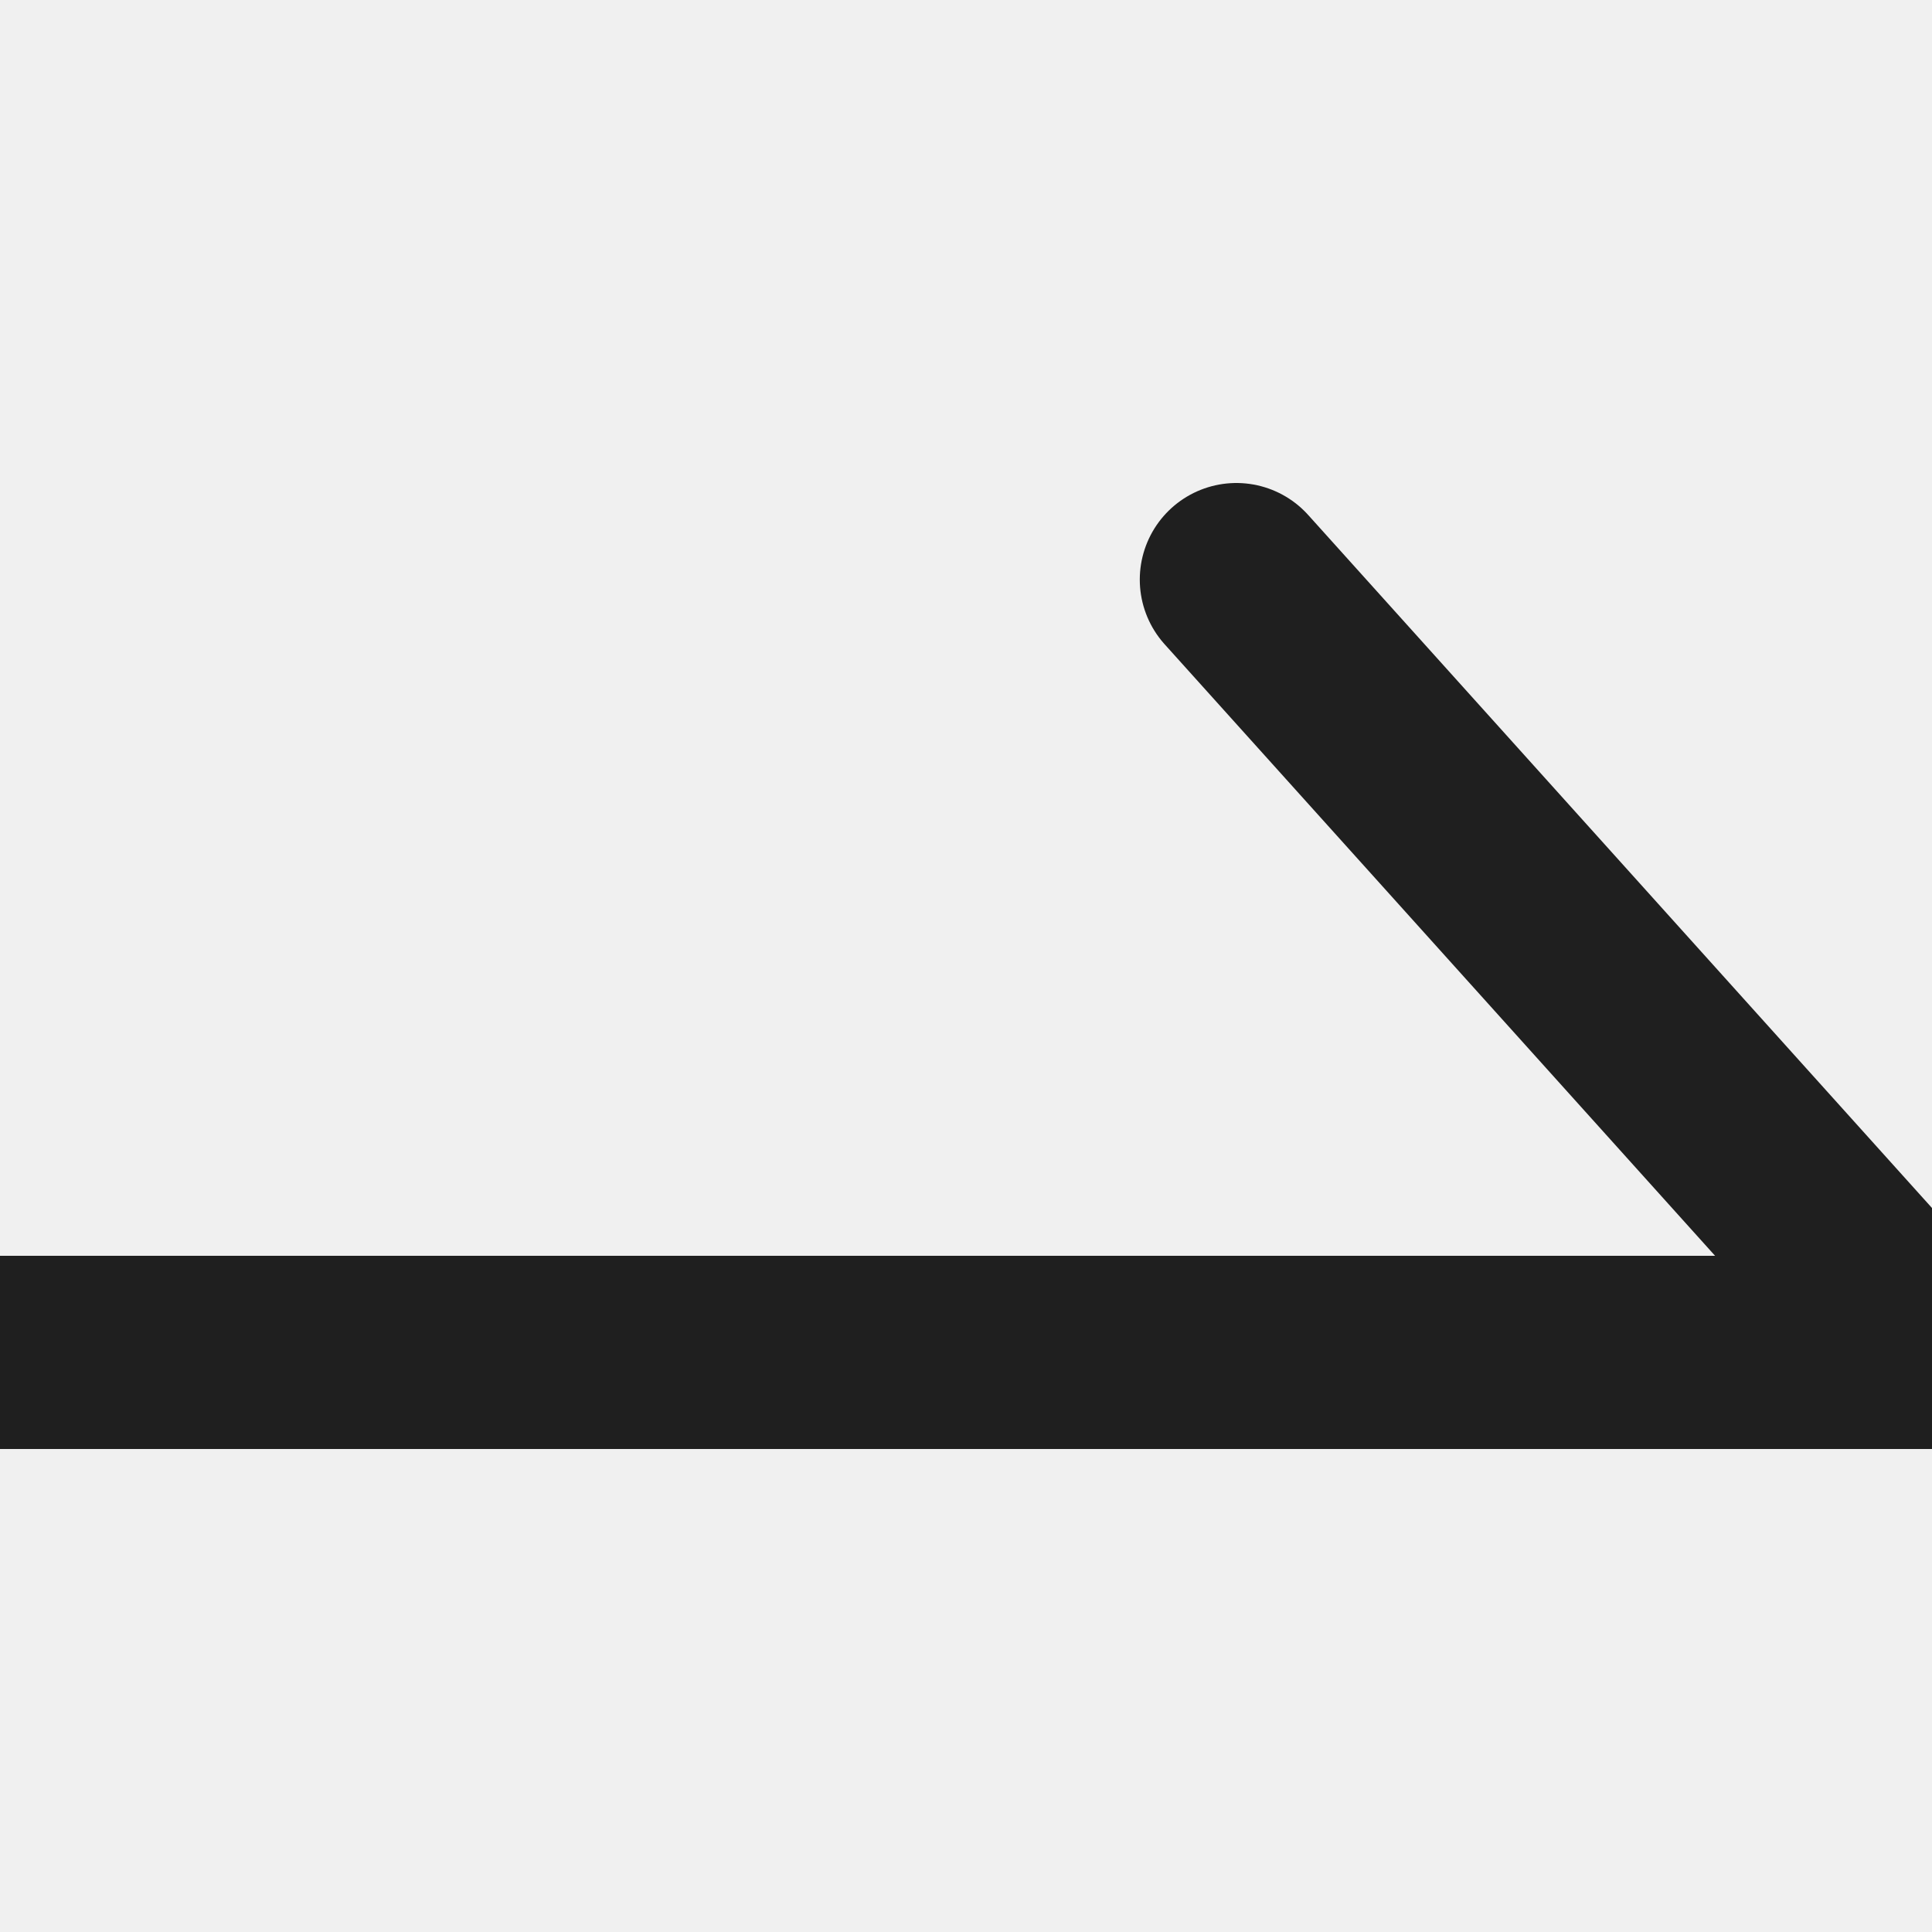
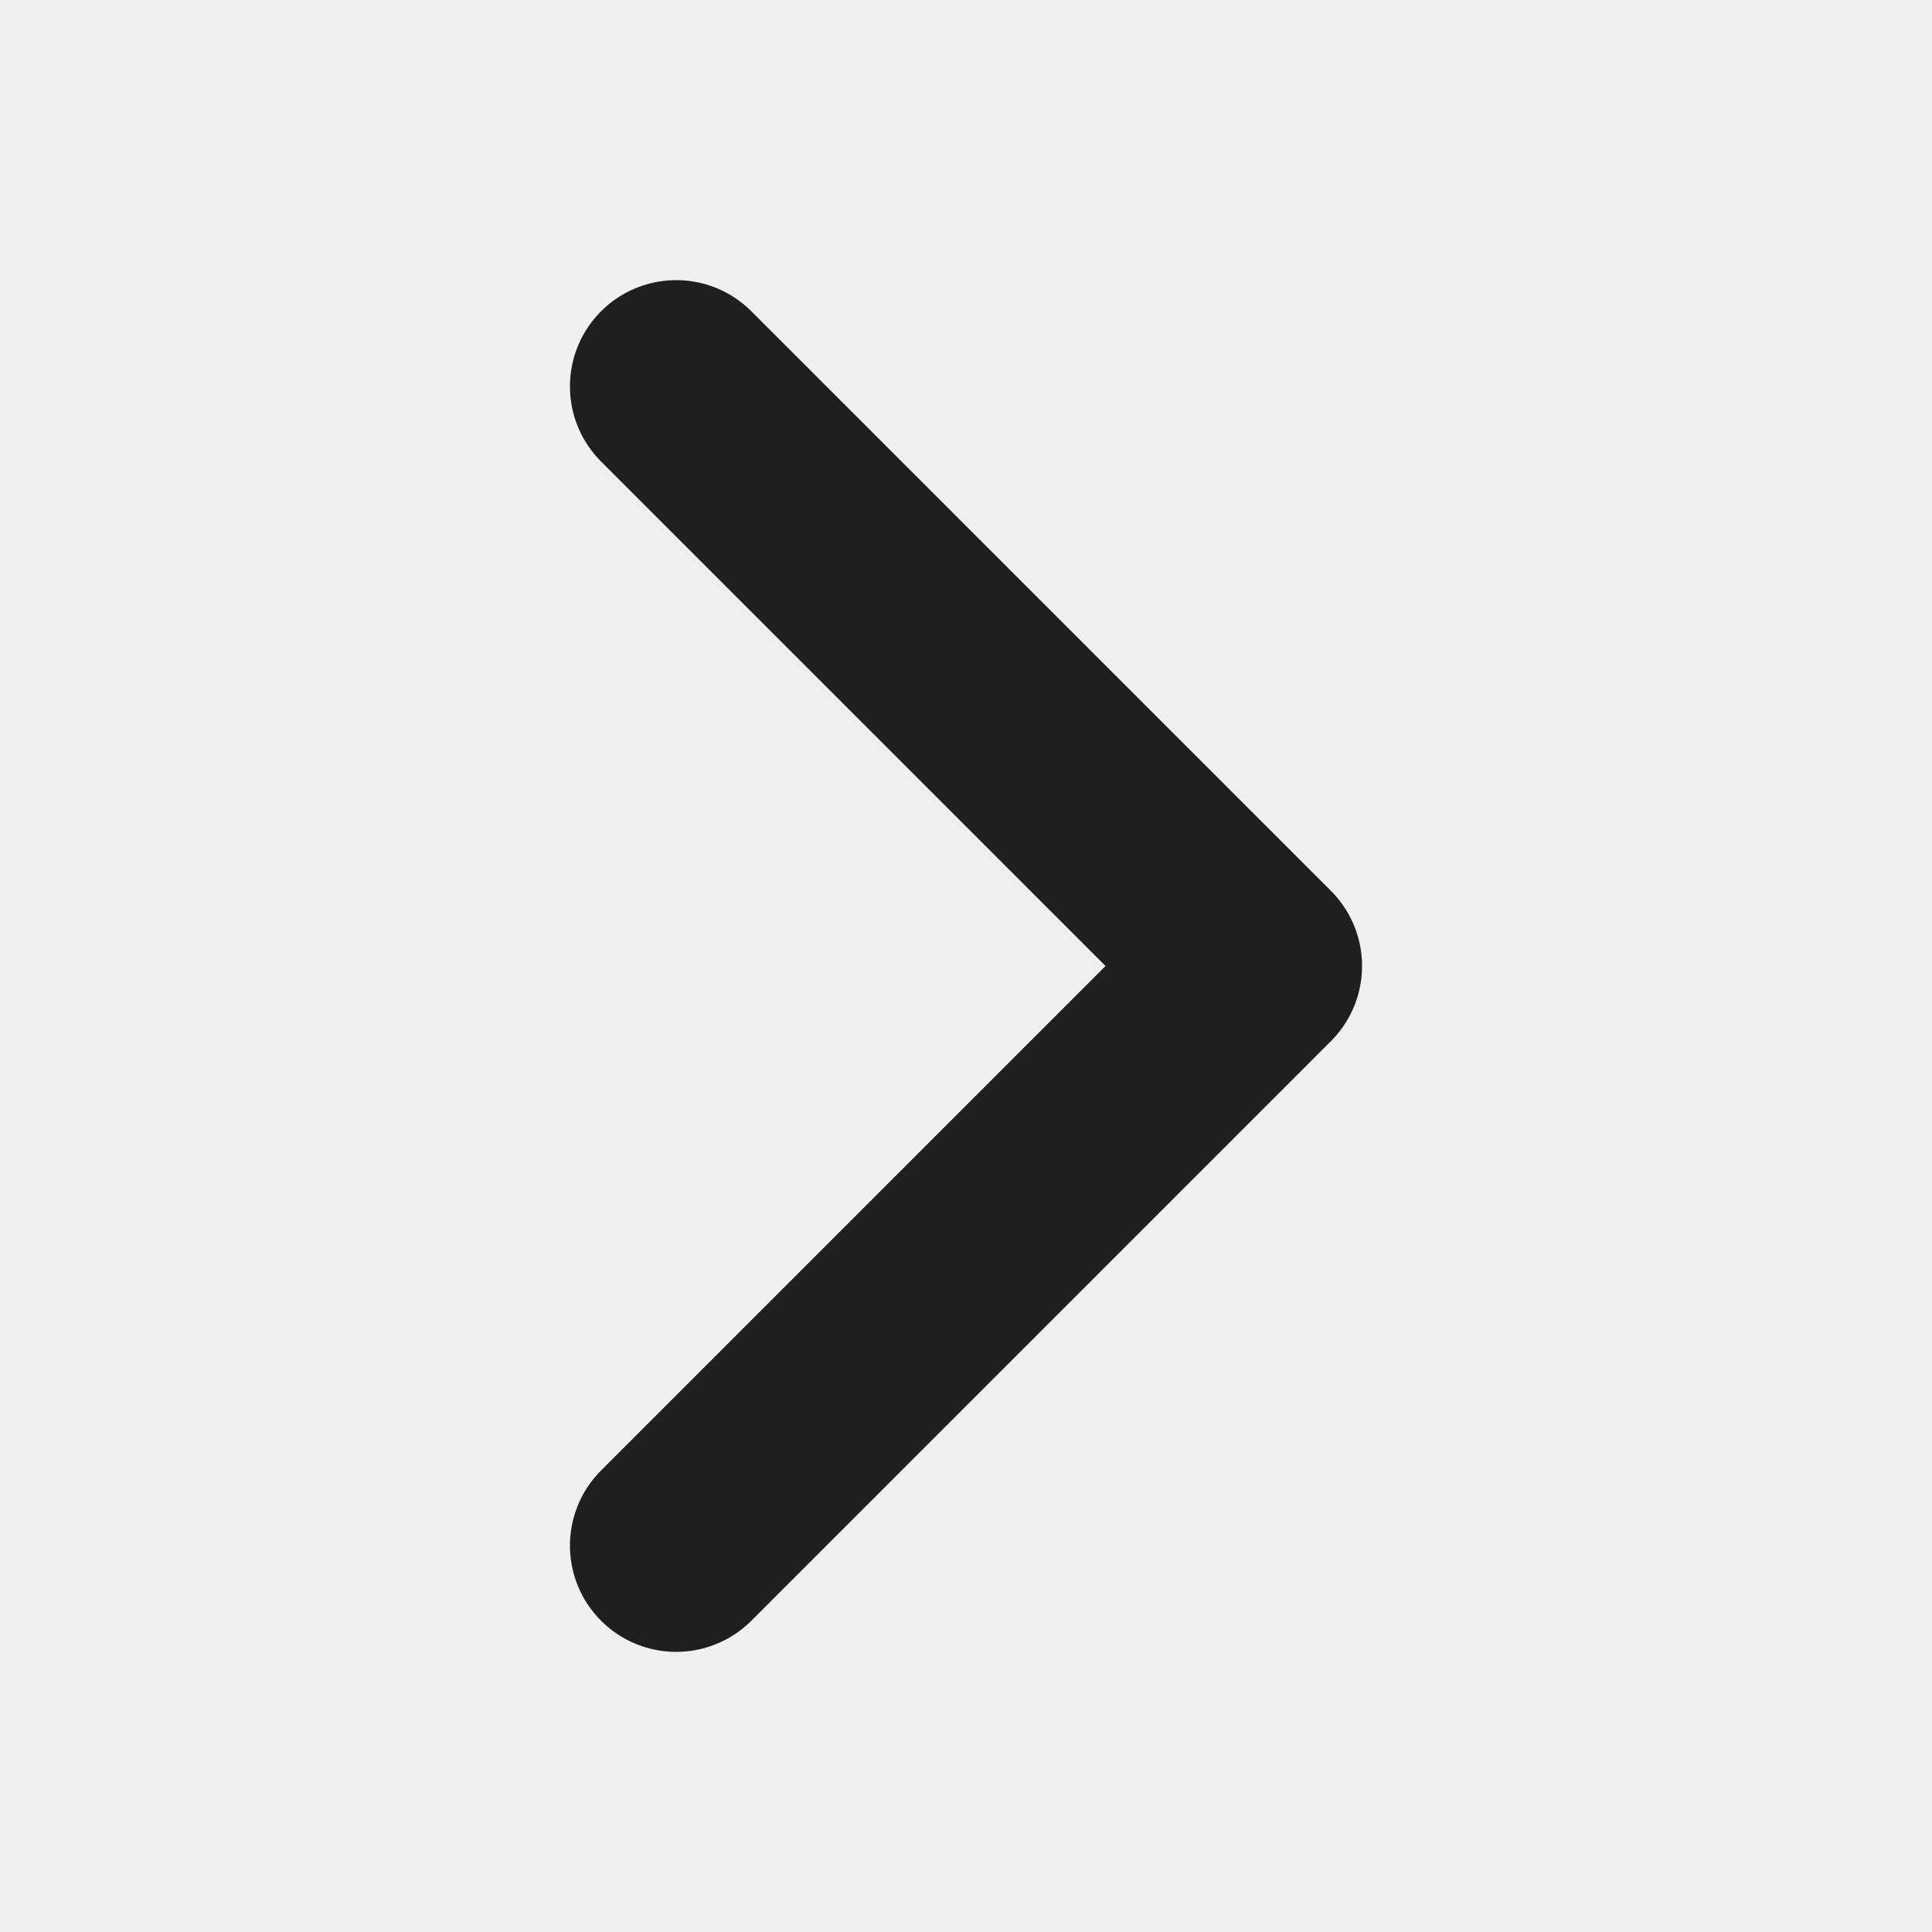
- <svg xmlns="http://www.w3.org/2000/svg" preserveAspectRatio="none" width="100%" height="100%" overflow="visible" style="display: block;" viewBox="0 0 20 20" fill="none">
-   <g id="carousel_next.svg" clip-path="url(#clip0_0_17)">
-     <path id="Vector" d="M0 14H20L12.799 6" stroke="black" stroke-opacity="0.87" stroke-width="2" stroke-linecap="round" stroke-linejoin="round" />
-   </g>
-   <defs>
-     <clipPath id="clip0_0_17">
-       <rect width="20" height="20" fill="white" />
-     </clipPath>
-   </defs>
+ <svg xmlns="http://www.w3.org/2000/svg" viewBox="0 0 20 20" fill="none">
+   <path d="M7 4L13 10L7 16" stroke="black" stroke-opacity="0.87" stroke-width="2.2" stroke-linecap="round" stroke-linejoin="round" />
</svg>
